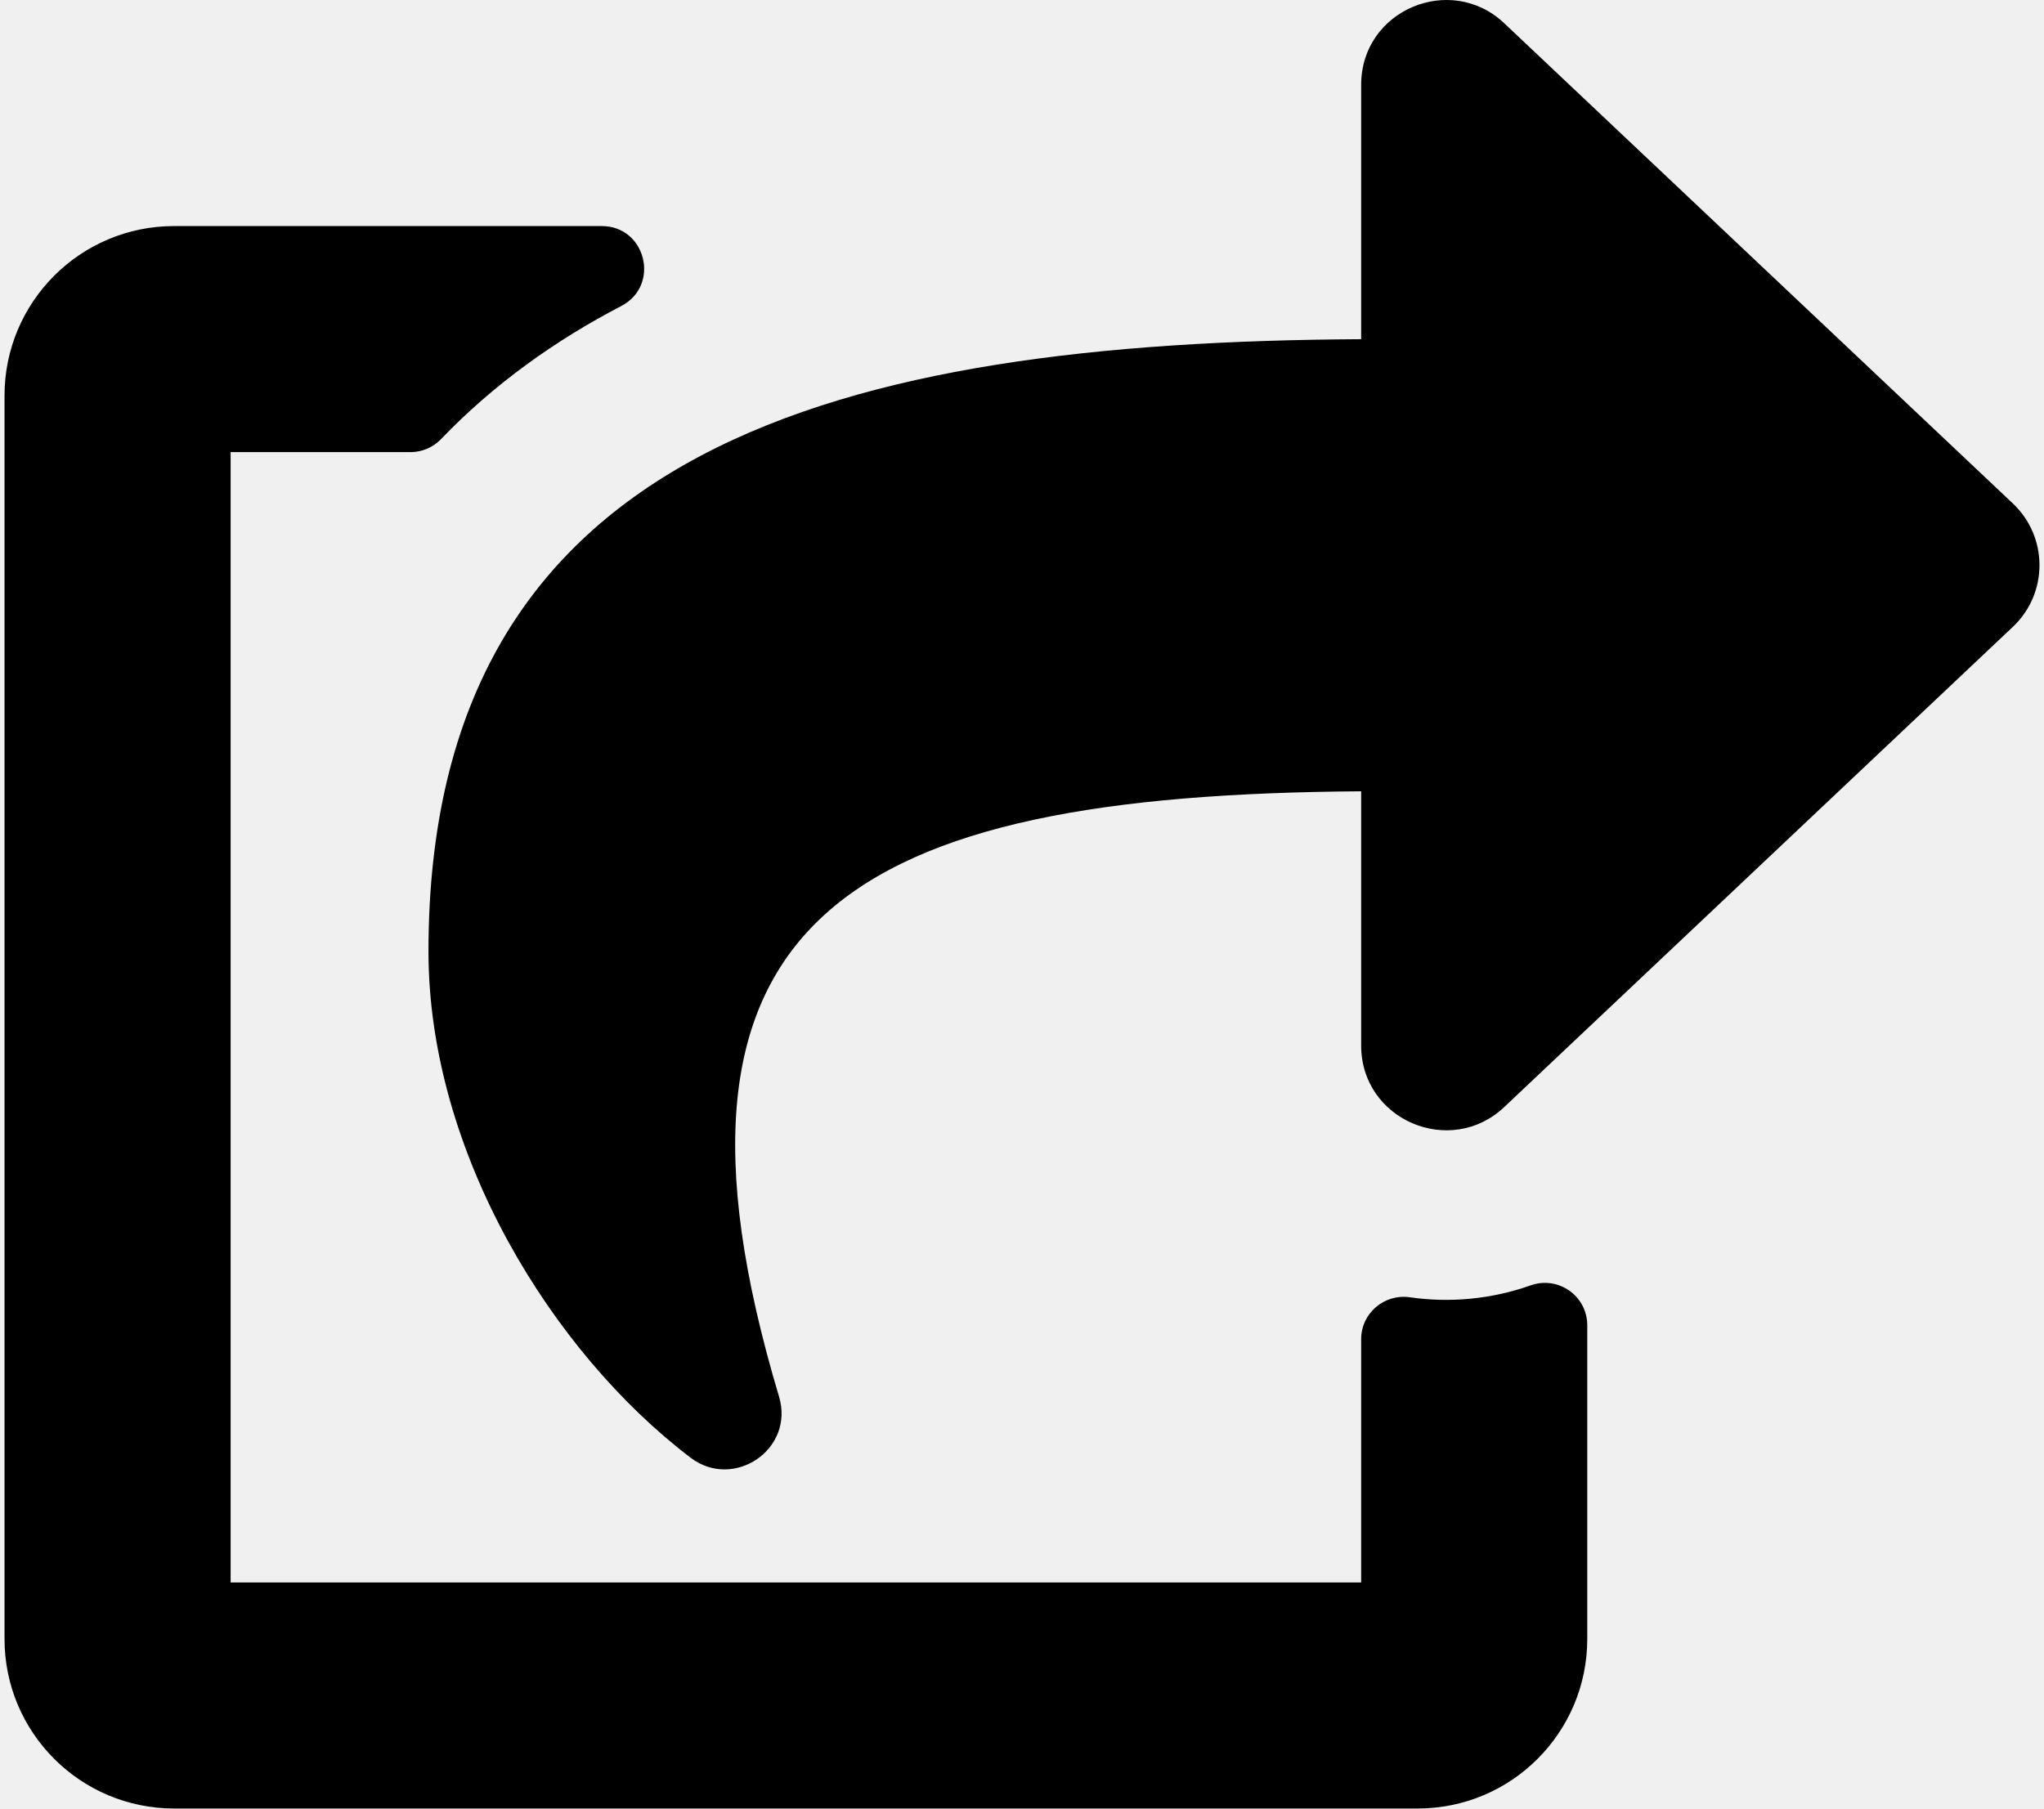
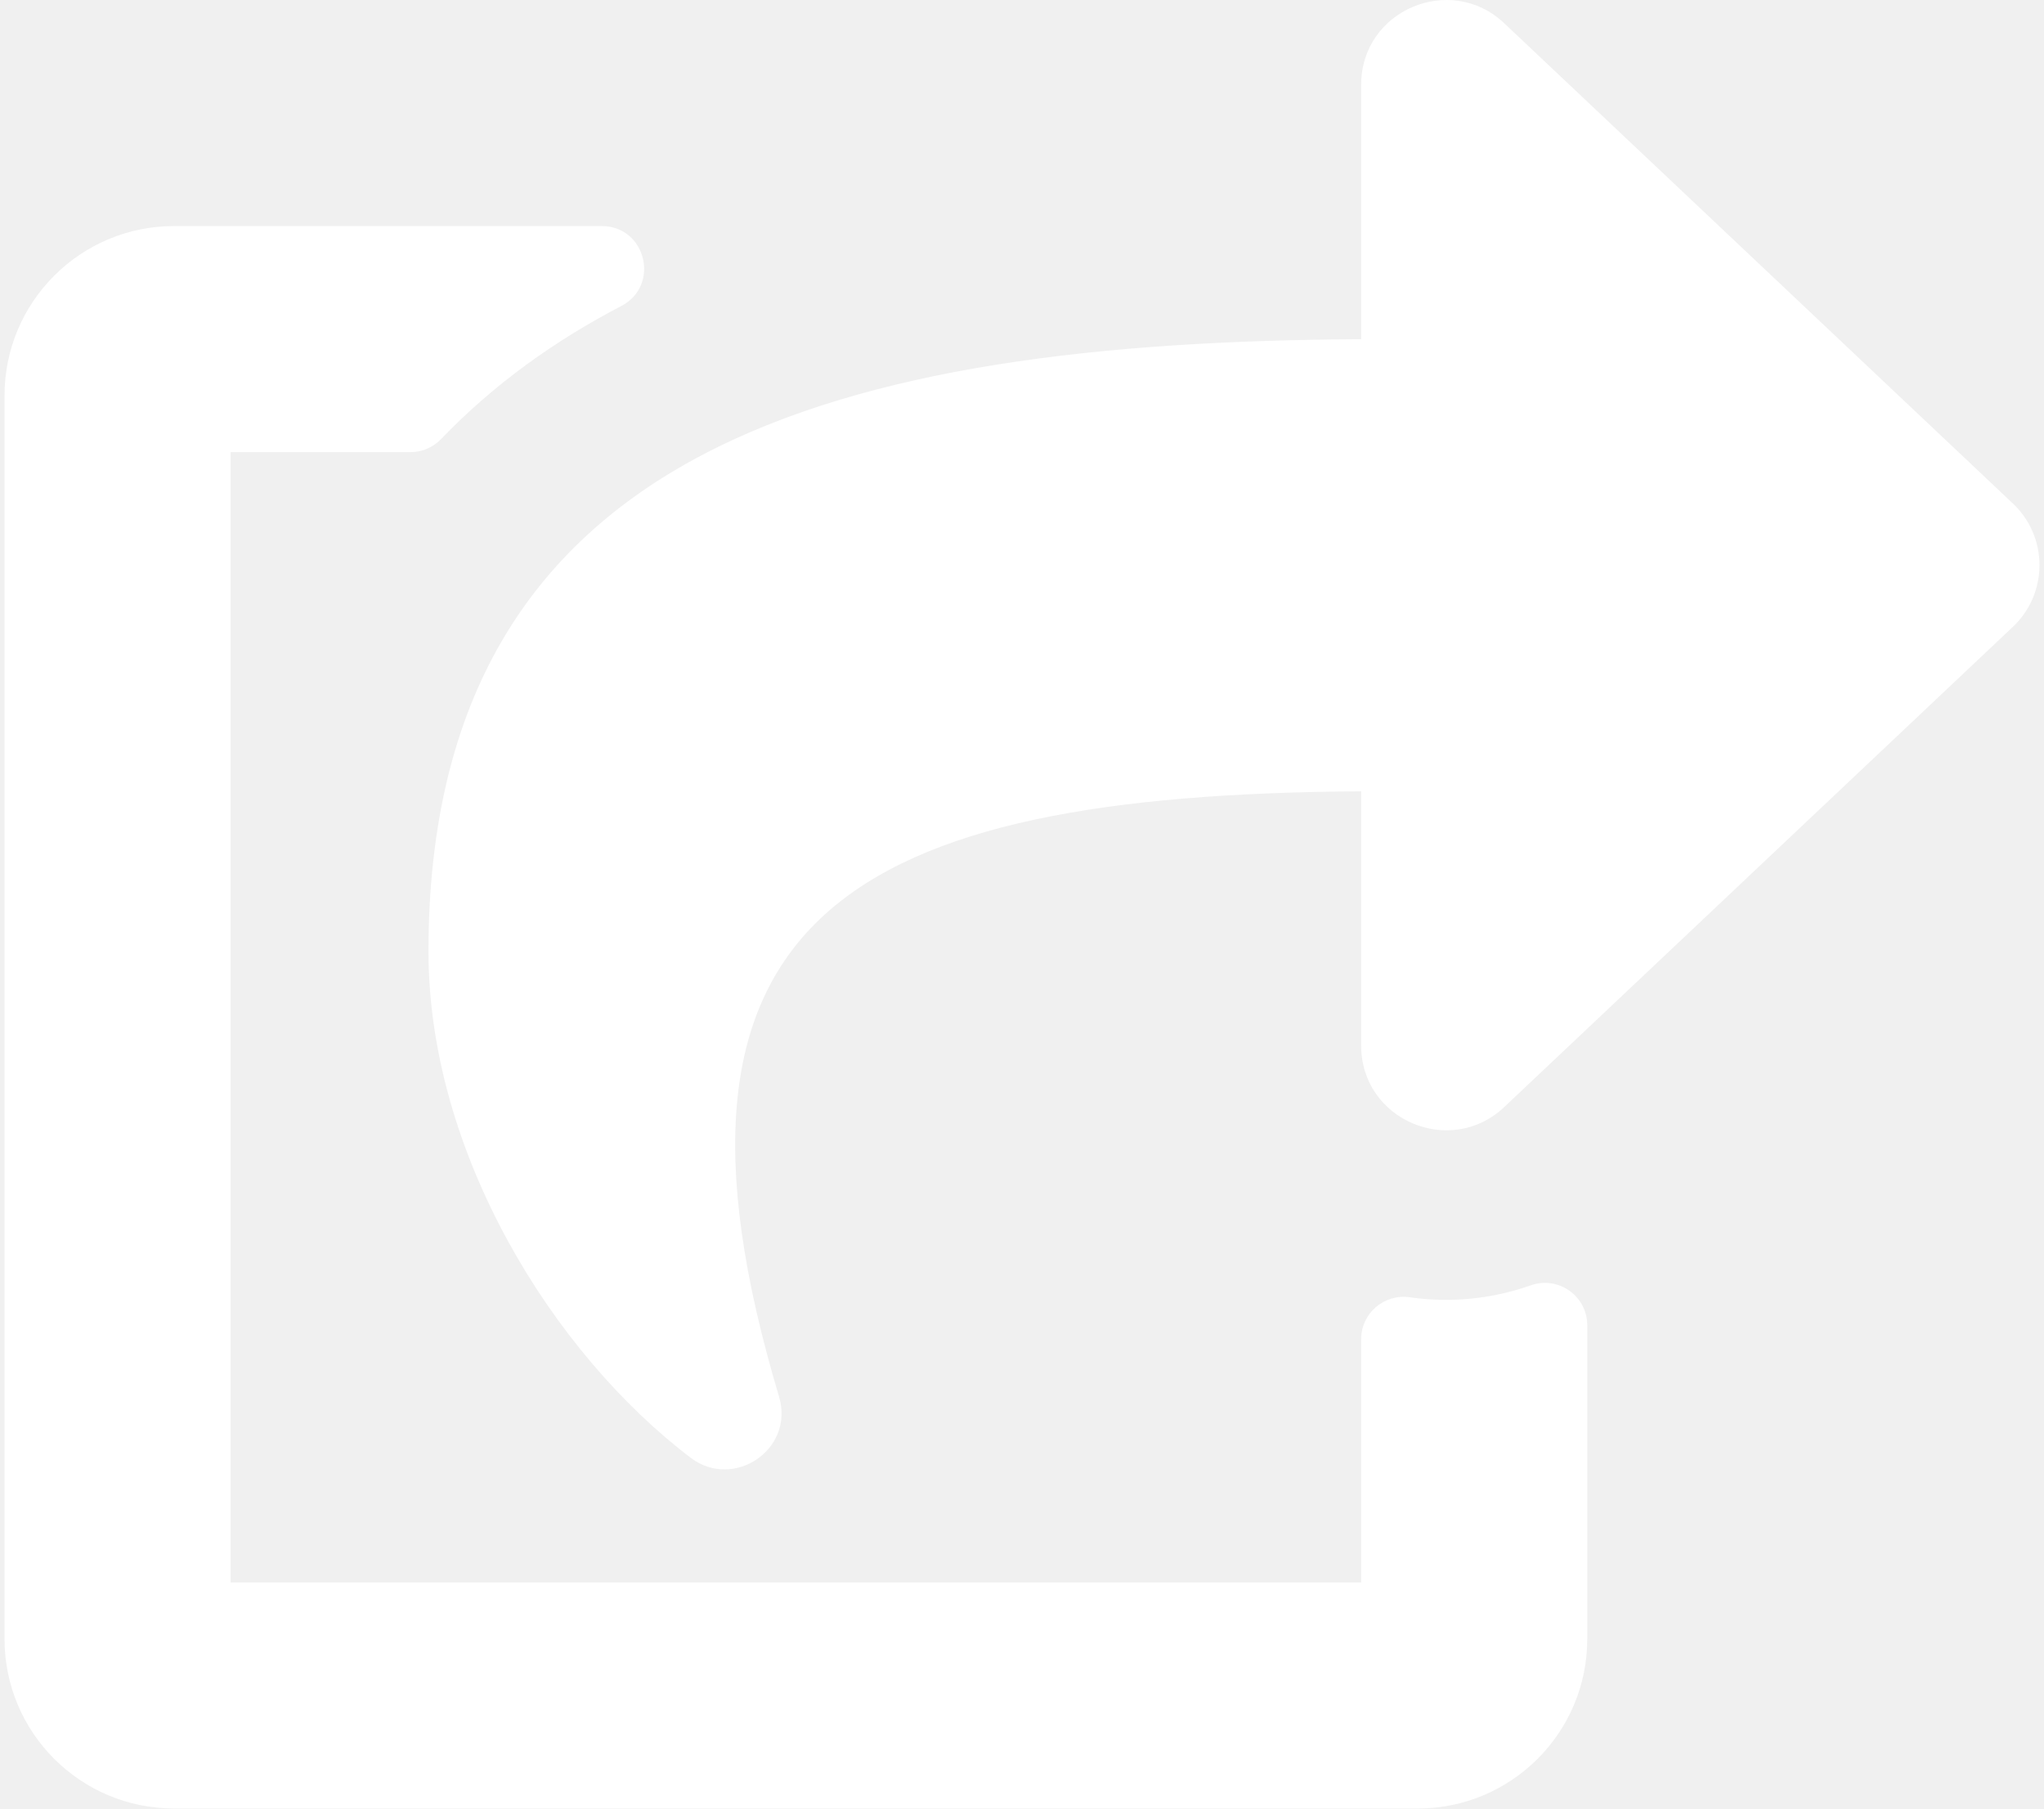
<svg xmlns="http://www.w3.org/2000/svg" aria-hidden="true" role="img" width="1.13em" height="1em" preserveAspectRatio="xMidYMid meet" viewBox="0 0 576 512">
-   <path d="M568.482 177.448L424.479 313.433C409.3 327.768 384 317.14 384 295.985v-71.963c-144.575.97-205.566 35.113-164.775 171.353c4.483 14.973-12.846 26.567-25.006 17.33C155.252 383.105 120 326.488 120 269.339c0-143.937 117.599-172.5 264-173.312V24.012c0-21.174 25.317-31.768 40.479-17.448l144.003 135.988c10.02 9.463 10.028 25.425 0 34.896zM384 379.128V448H64V128h50.916a11.99 11.99 0 0 0 8.648-3.693c14.953-15.568 32.237-27.89 51.014-37.676C185.708 80.83 181.584 64 169.033 64H48C21.49 64 0 85.49 0 112v352c0 26.51 21.49 48 48 48h352c26.51 0 48-21.49 48-48v-88.806c0-8.288-8.197-14.066-16.011-11.302a71.83 71.83 0 0 1-34.189 3.377c-7.27-1.046-13.8 4.514-13.8 11.859z" fill="currentColor" />
+   <path d="M568.482 177.448L424.479 313.433C409.3 327.768 384 317.14 384 295.985v-71.963c-144.575.97-205.566 35.113-164.775 171.353c4.483 14.973-12.846 26.567-25.006 17.33C155.252 383.105 120 326.488 120 269.339c0-143.937 117.599-172.5 264-173.312V24.012c0-21.174 25.317-31.768 40.479-17.448l144.003 135.988c10.02 9.463 10.028 25.425 0 34.896zM384 379.128V448H64V128h50.916a11.99 11.99 0 0 0 8.648-3.693c14.953-15.568 32.237-27.89 51.014-37.676C185.708 80.83 181.584 64 169.033 64H48C21.49 64 0 85.49 0 112v352c0 26.51 21.49 48 48 48h352c26.51 0 48-21.49 48-48v-88.806c0-8.288-8.197-14.066-16.011-11.302a71.83 71.83 0 0 1-34.189 3.377c-7.27-1.046-13.8 4.514-13.8 11.859z" fill="white" />
</svg>
